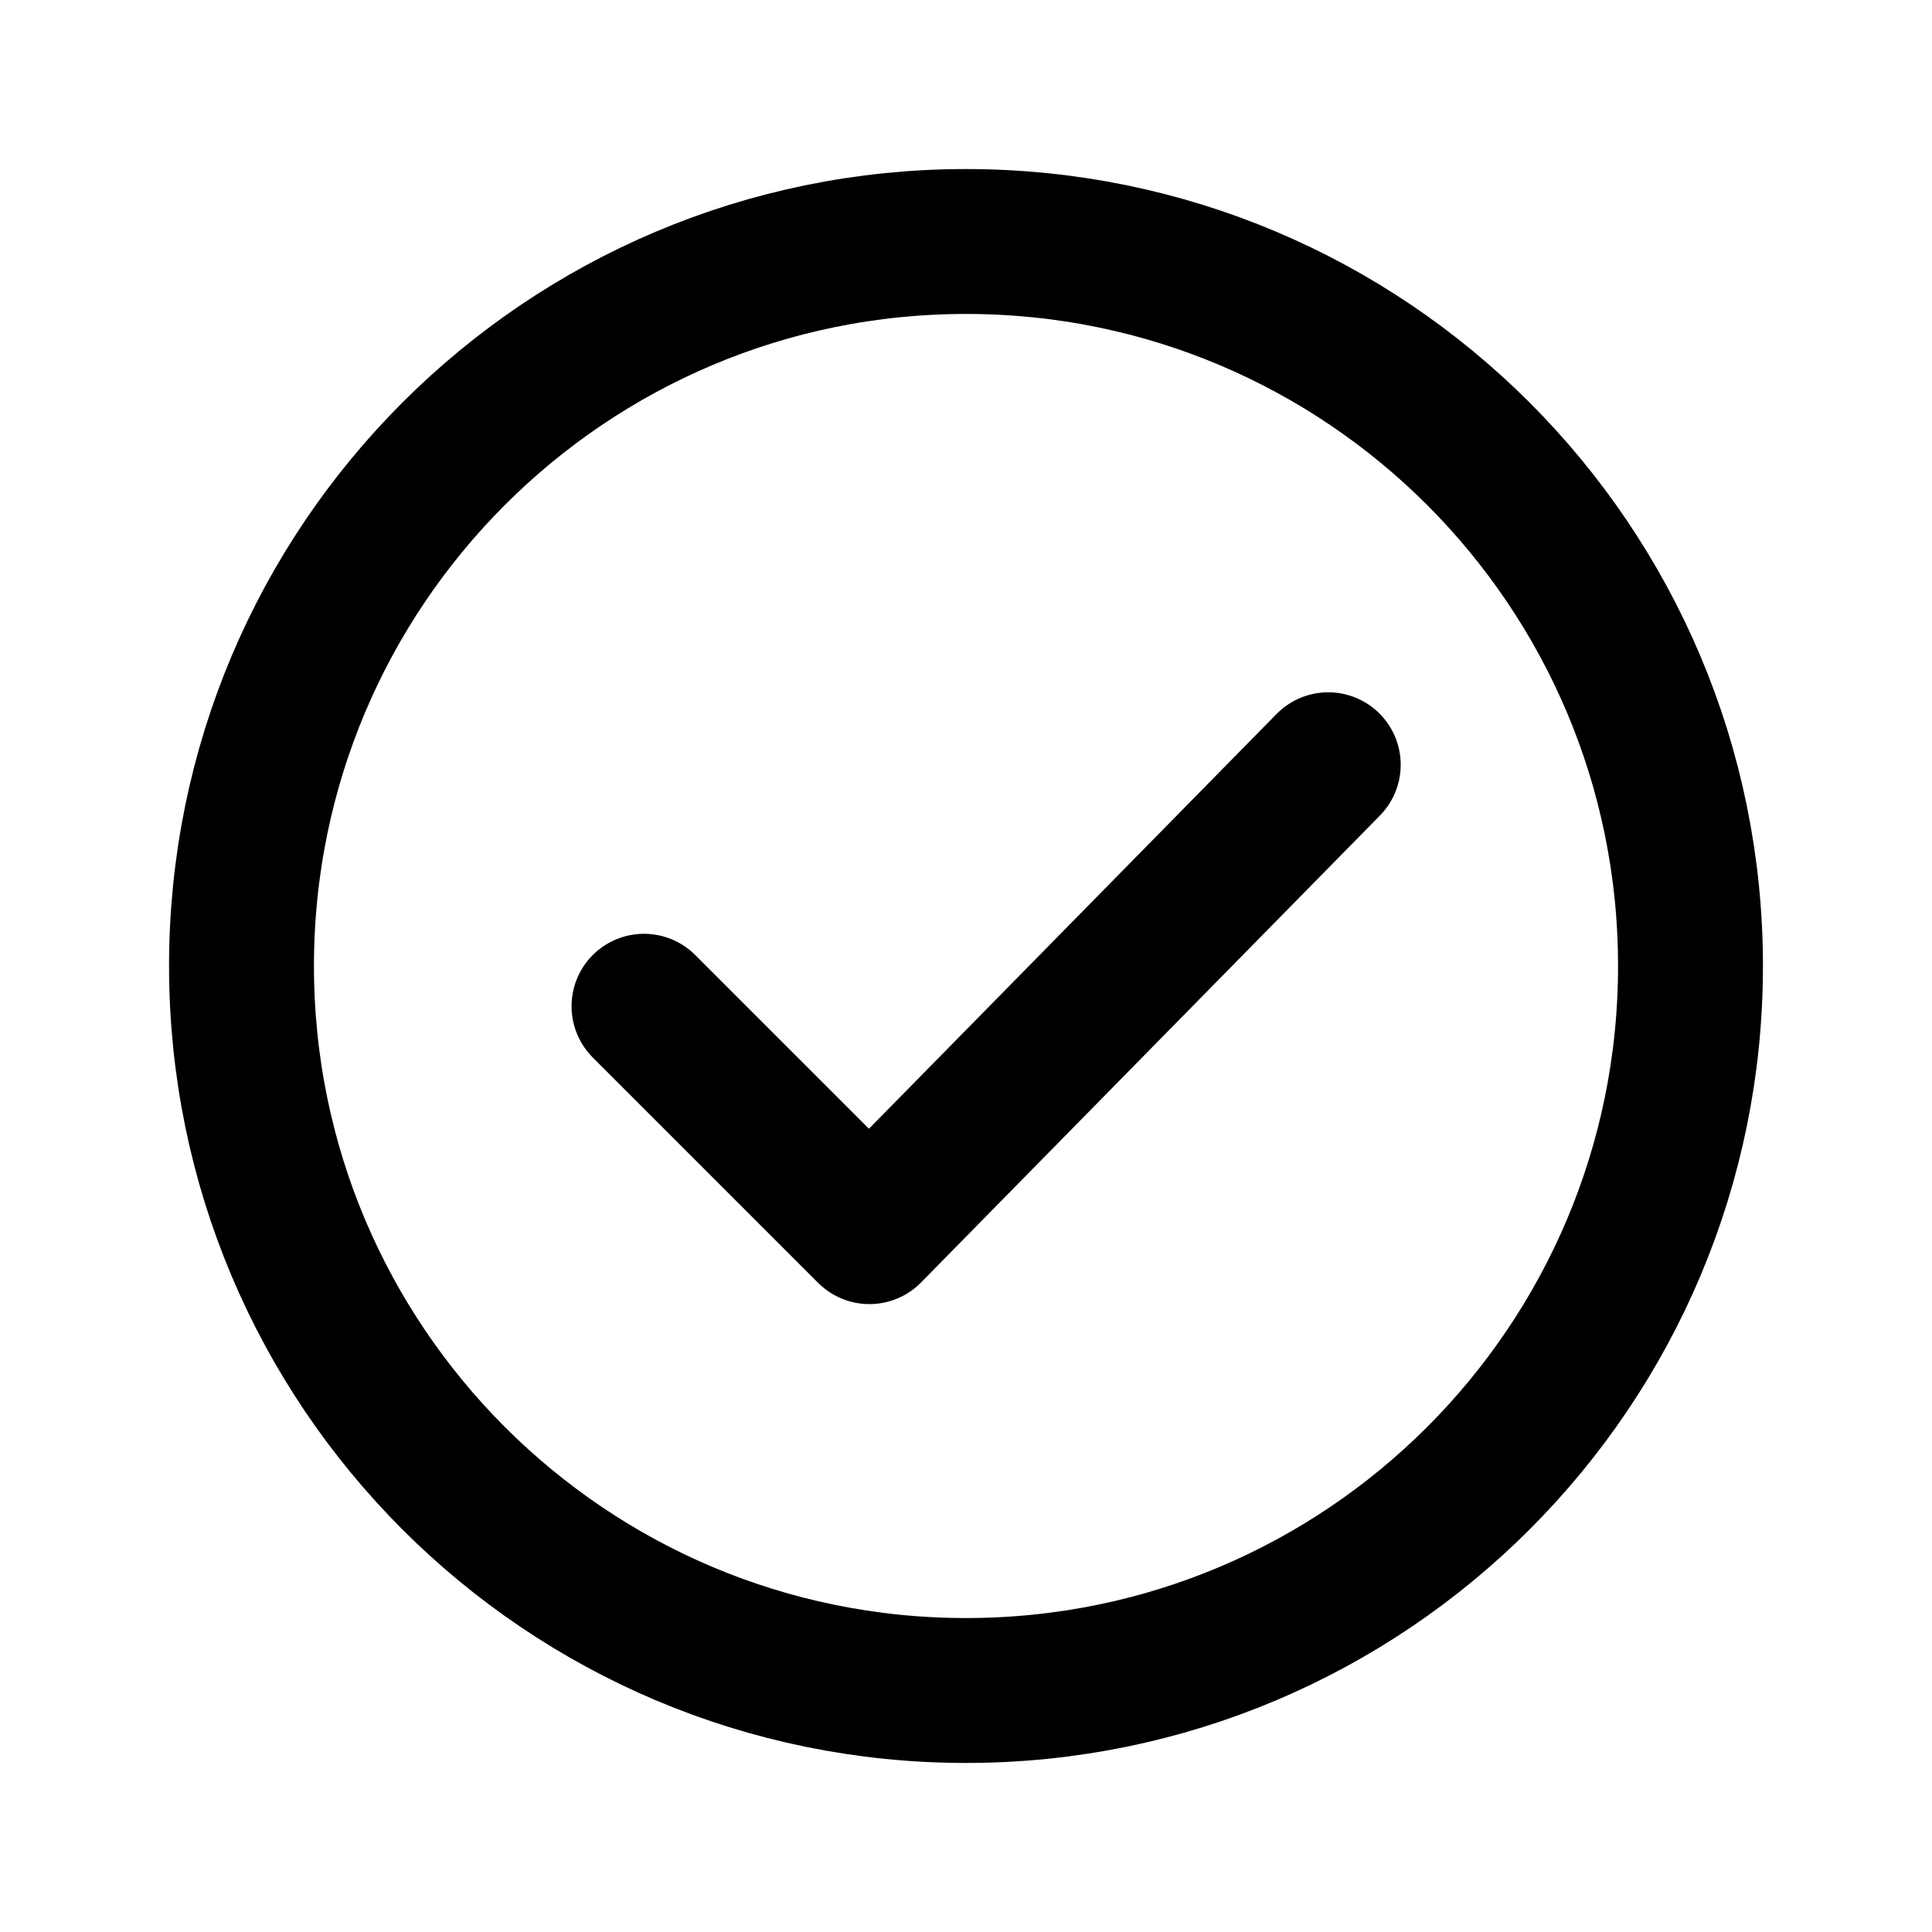
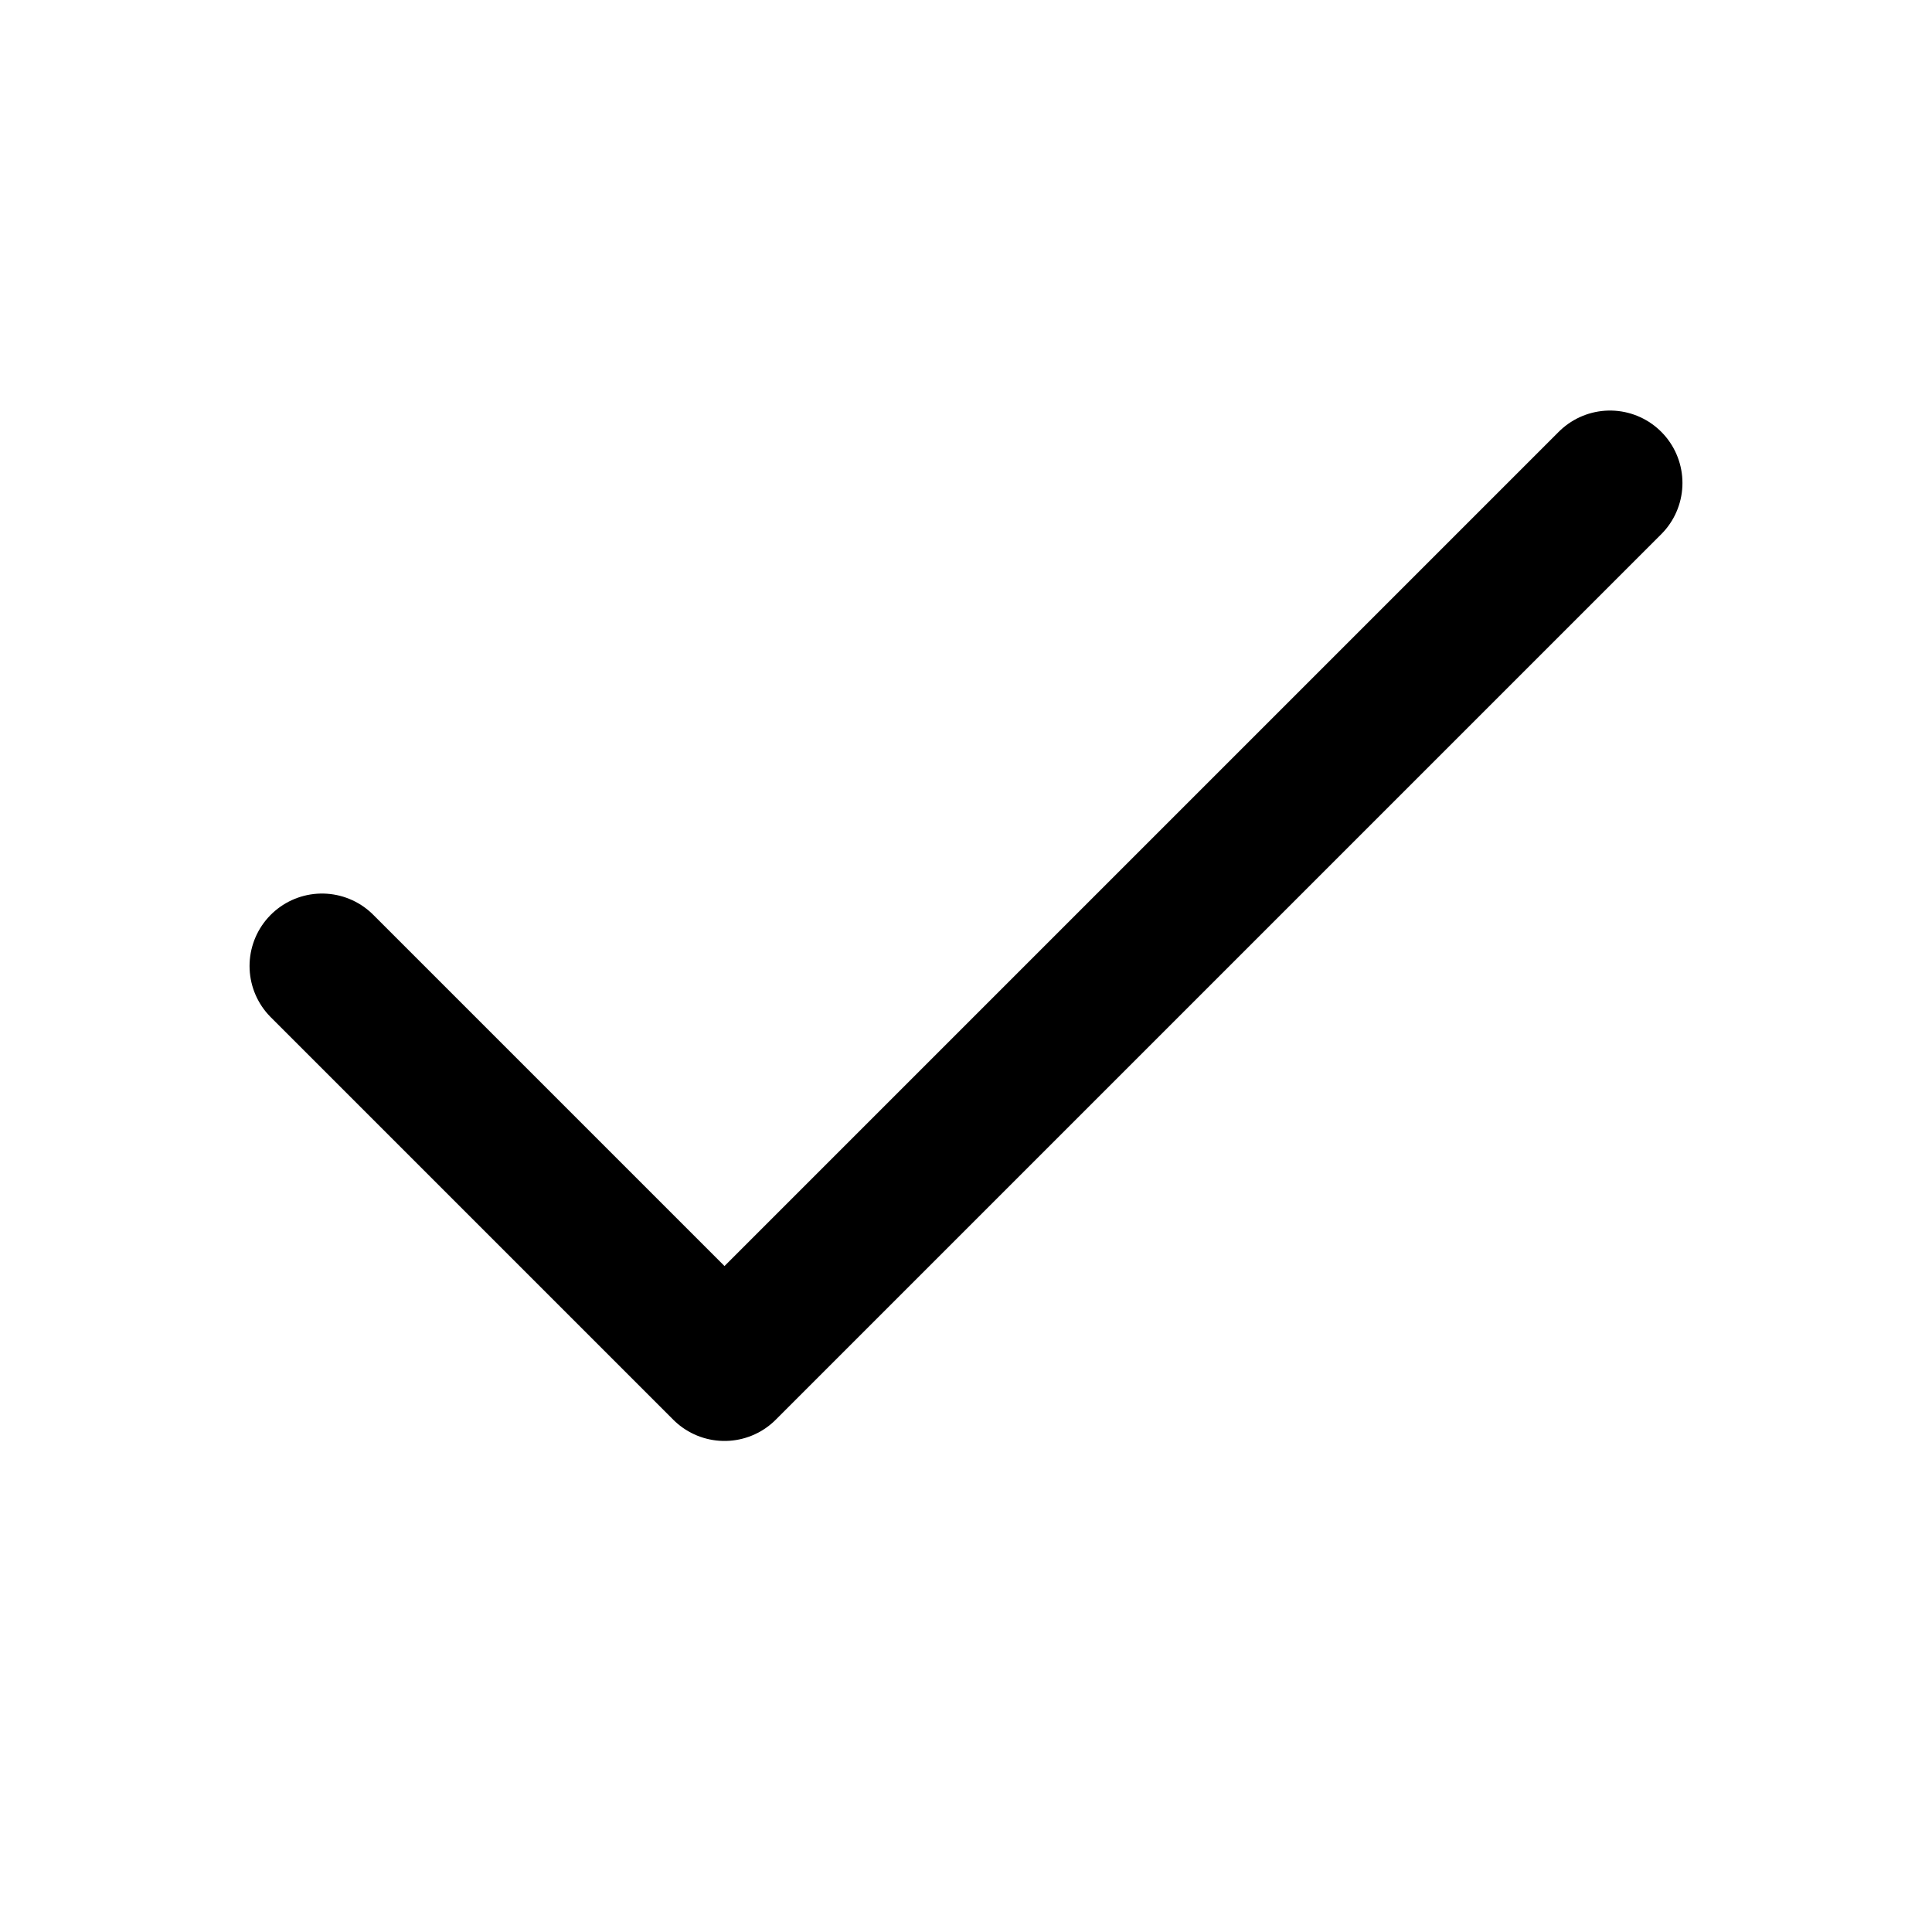
<svg xmlns="http://www.w3.org/2000/svg" width="24" height="24" viewBox="0 0 24 24" fill="none" stroke="currentColor" stroke-width="1.8" stroke-linecap="round" stroke-linejoin="round">
-   <circle cx="12" cy="12" r="9" />
-   <path d="m8 12.5 2.8 2.8L16.5 9.5" />
+   <path d="M20 6 9 17l-5-5" />
</svg>
